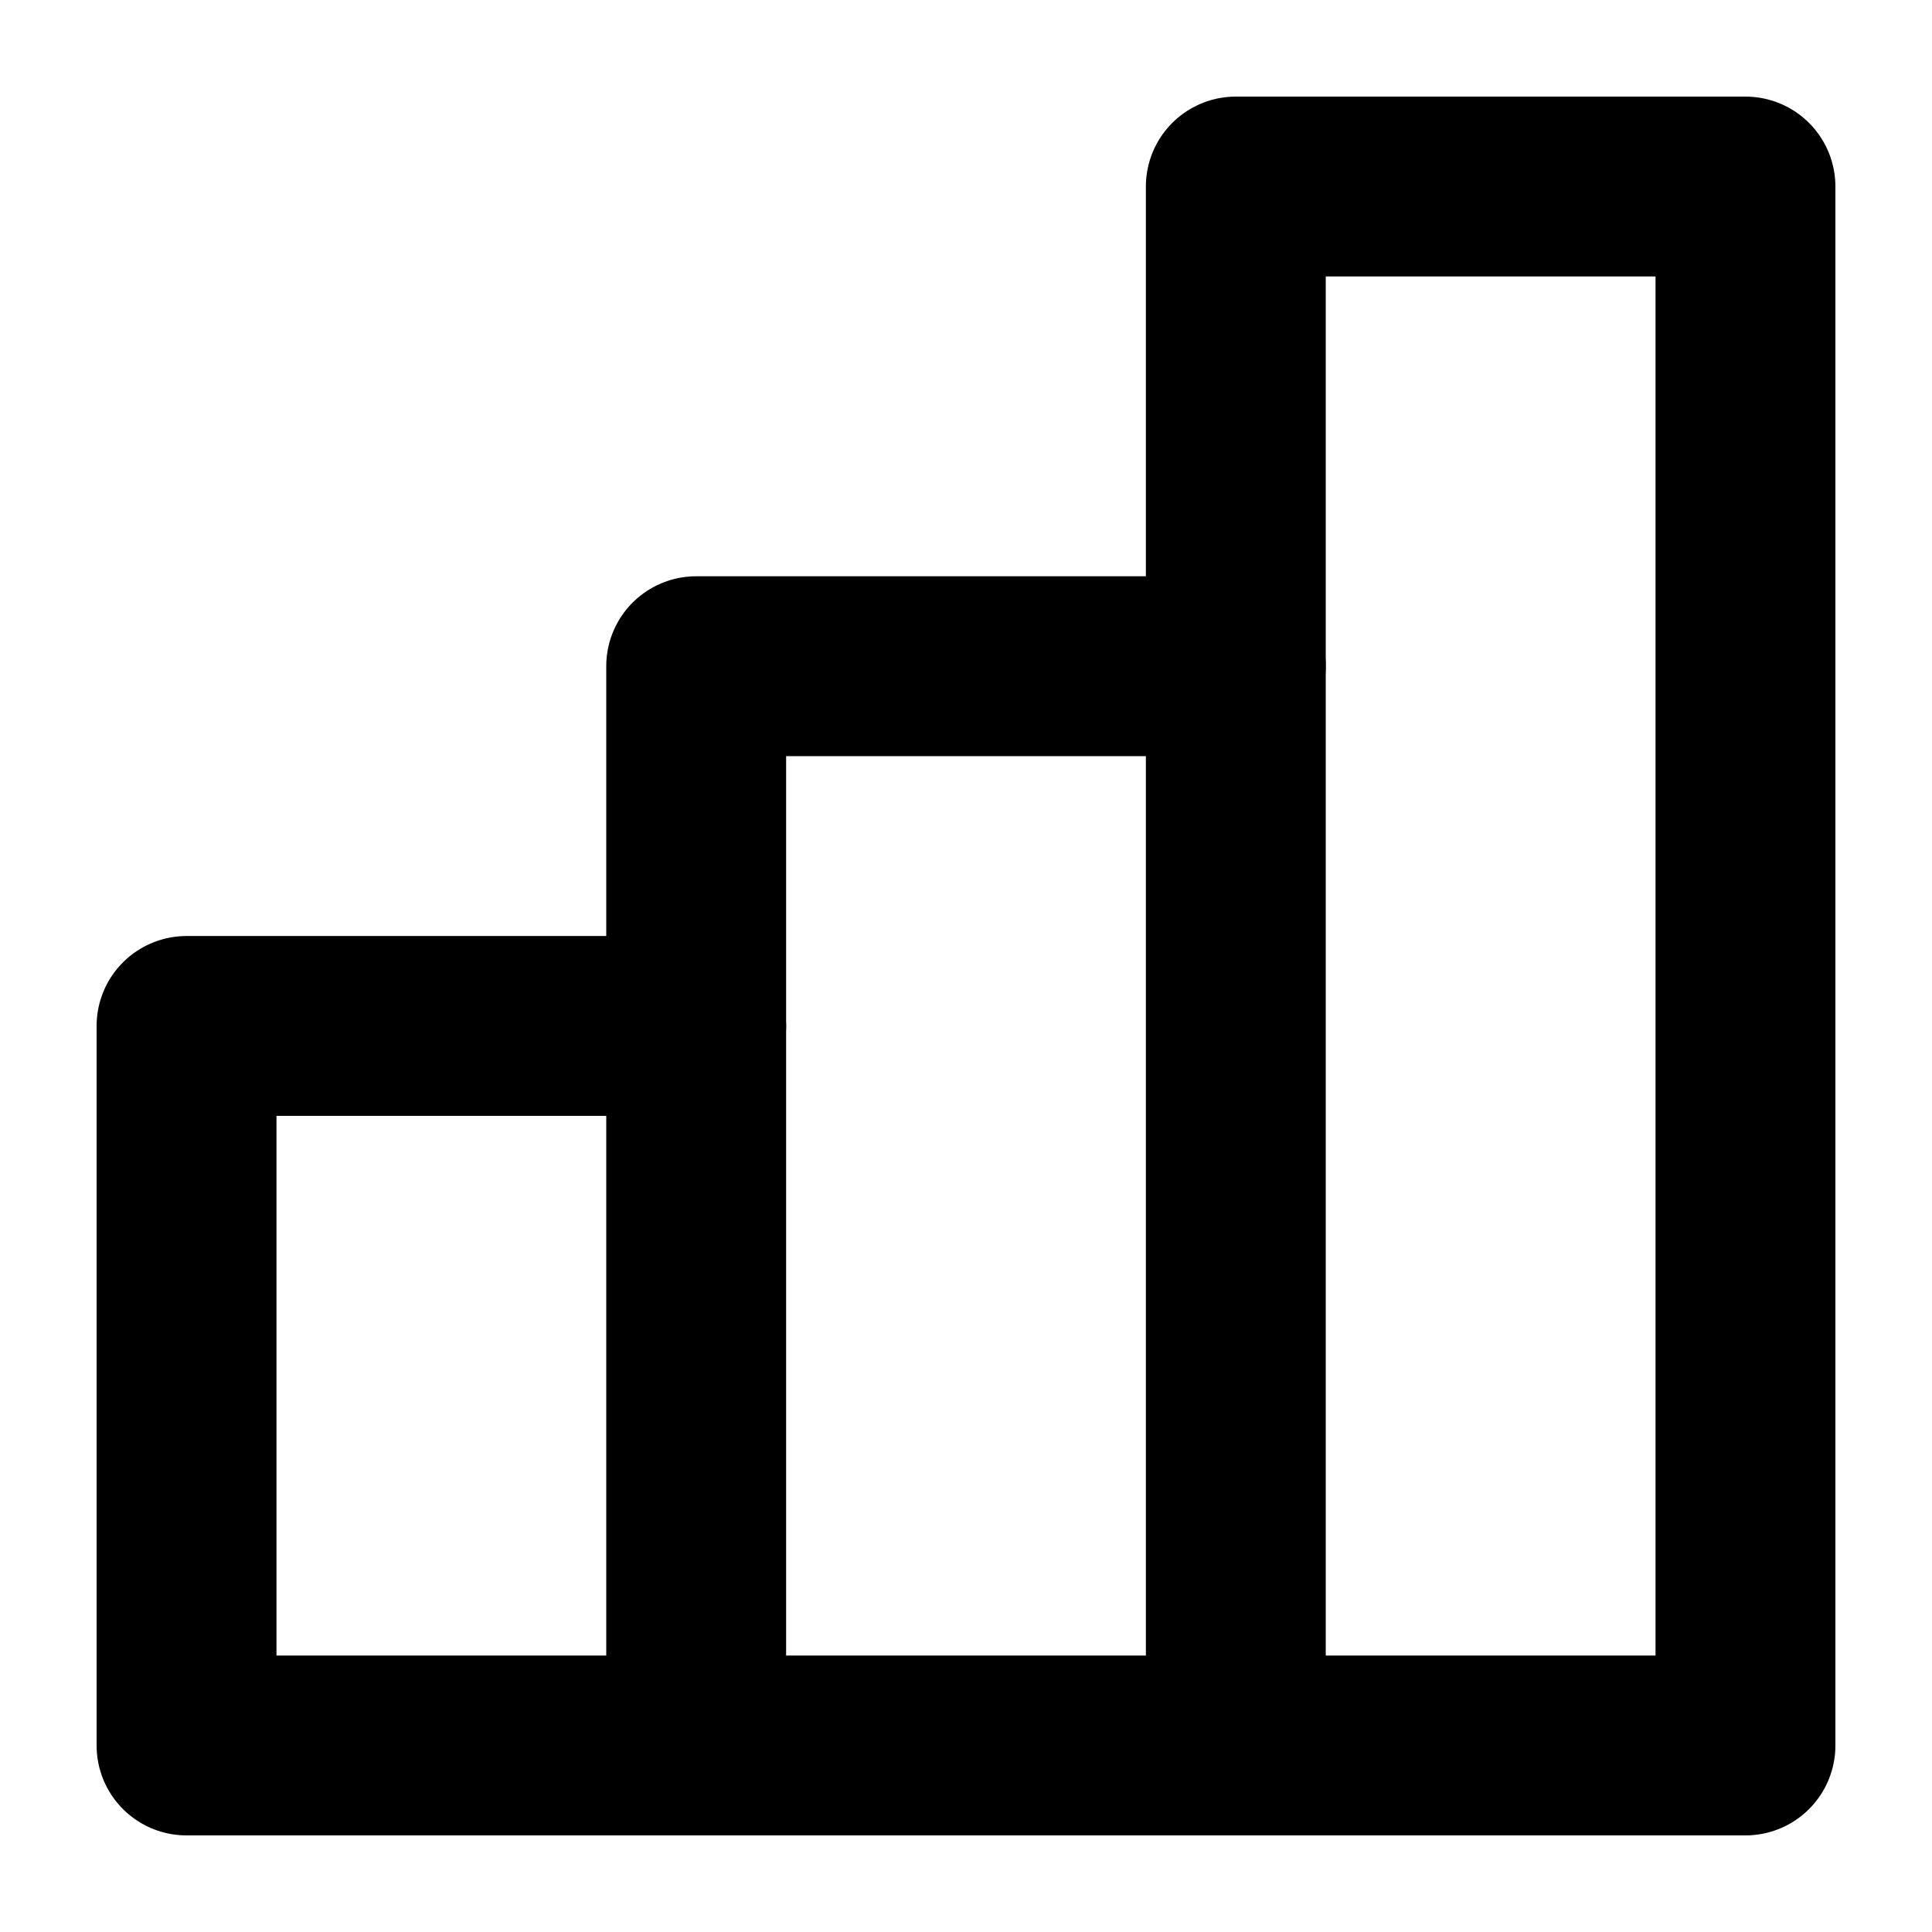
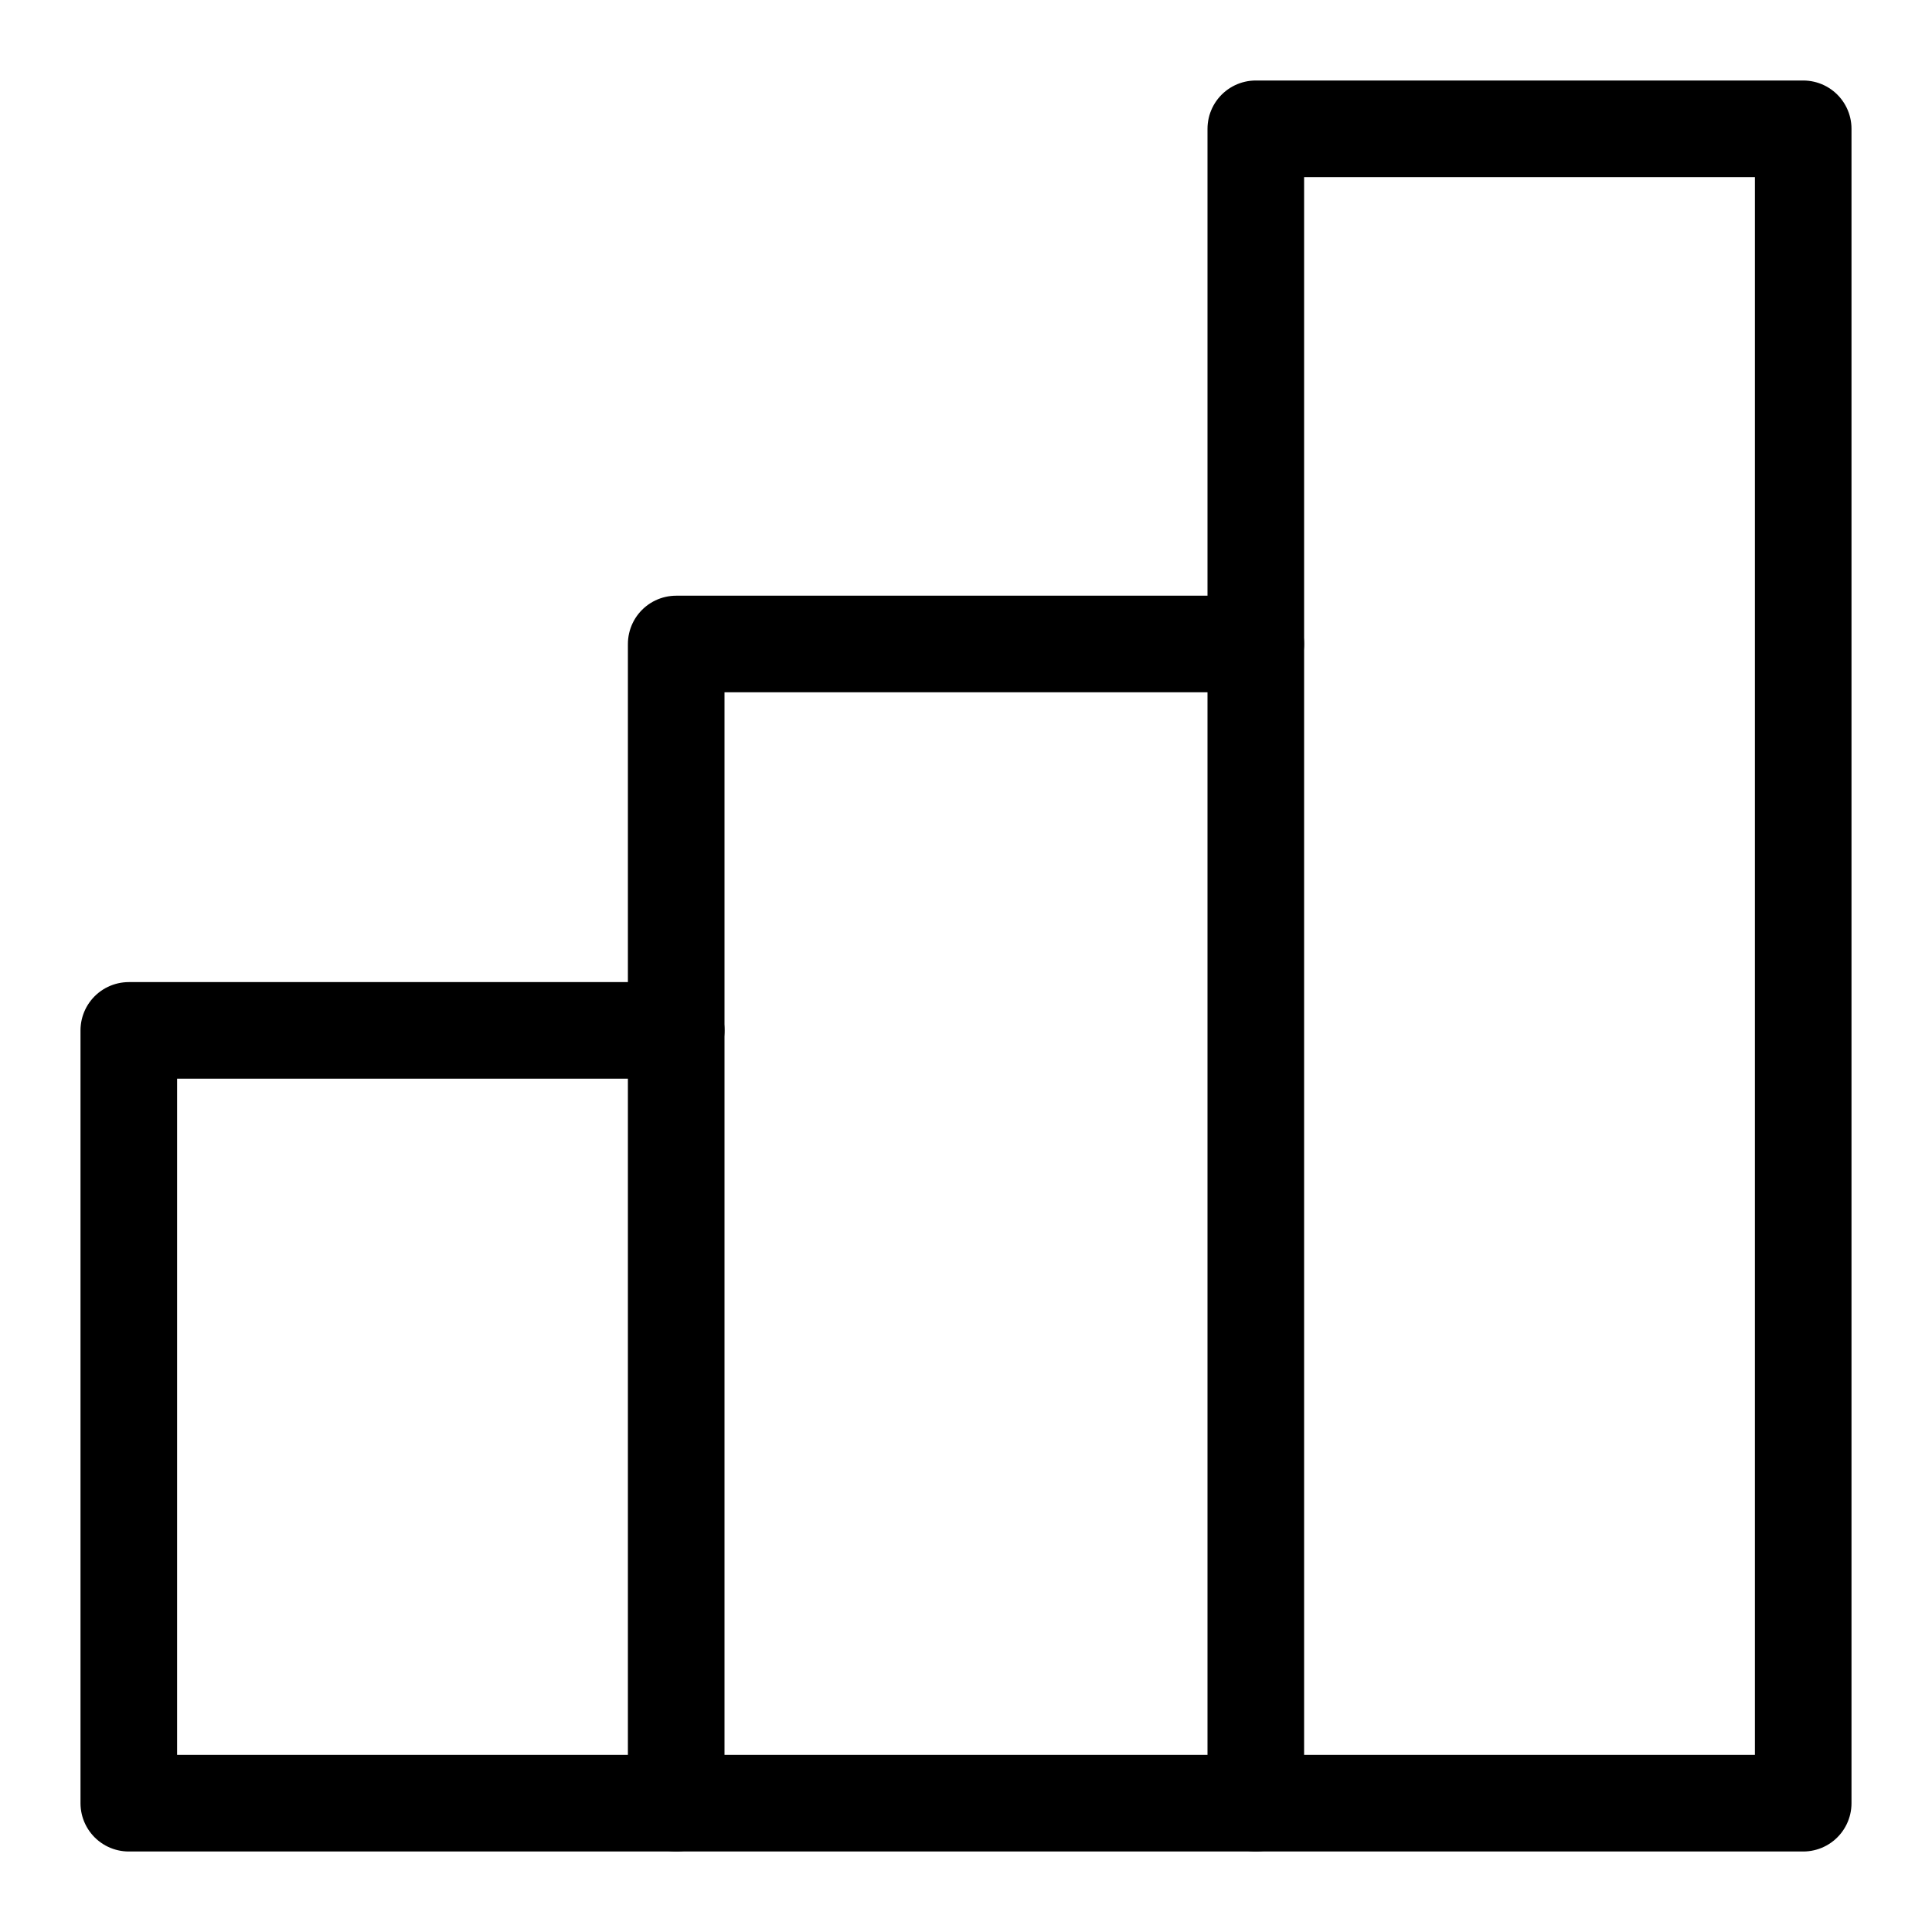
- <svg xmlns="http://www.w3.org/2000/svg" viewBox="-0.25 -0.25 14.5 14.5" stroke-width="1.5" style="background-color: transparent">
+ <svg xmlns="http://www.w3.org/2000/svg" viewBox="0.25 0.25 13.5 13.5" stroke-width="0.75" style="background-color: transparents">
  <g transform="matrix(0.9,0,0,0.9,0.7,0.7)">
    <g>
      <polyline points="4.75 7.5 0.5 7.5 0.5 13.5 4.75 13.5" fill="none" stroke="currentColor" stroke-linecap="round" stroke-linejoin="round" />
      <polyline points="9.25 4.5 4.75 4.5 4.75 13.5 9.25 13.5" fill="none" stroke="currentColor" stroke-linecap="round" stroke-linejoin="round" />
      <rect x="9.25" y="0.5" width="4.25" height="13" fill="none" stroke="currentColor" stroke-linecap="round" stroke-linejoin="round" />
    </g>
  </g>
</svg>
